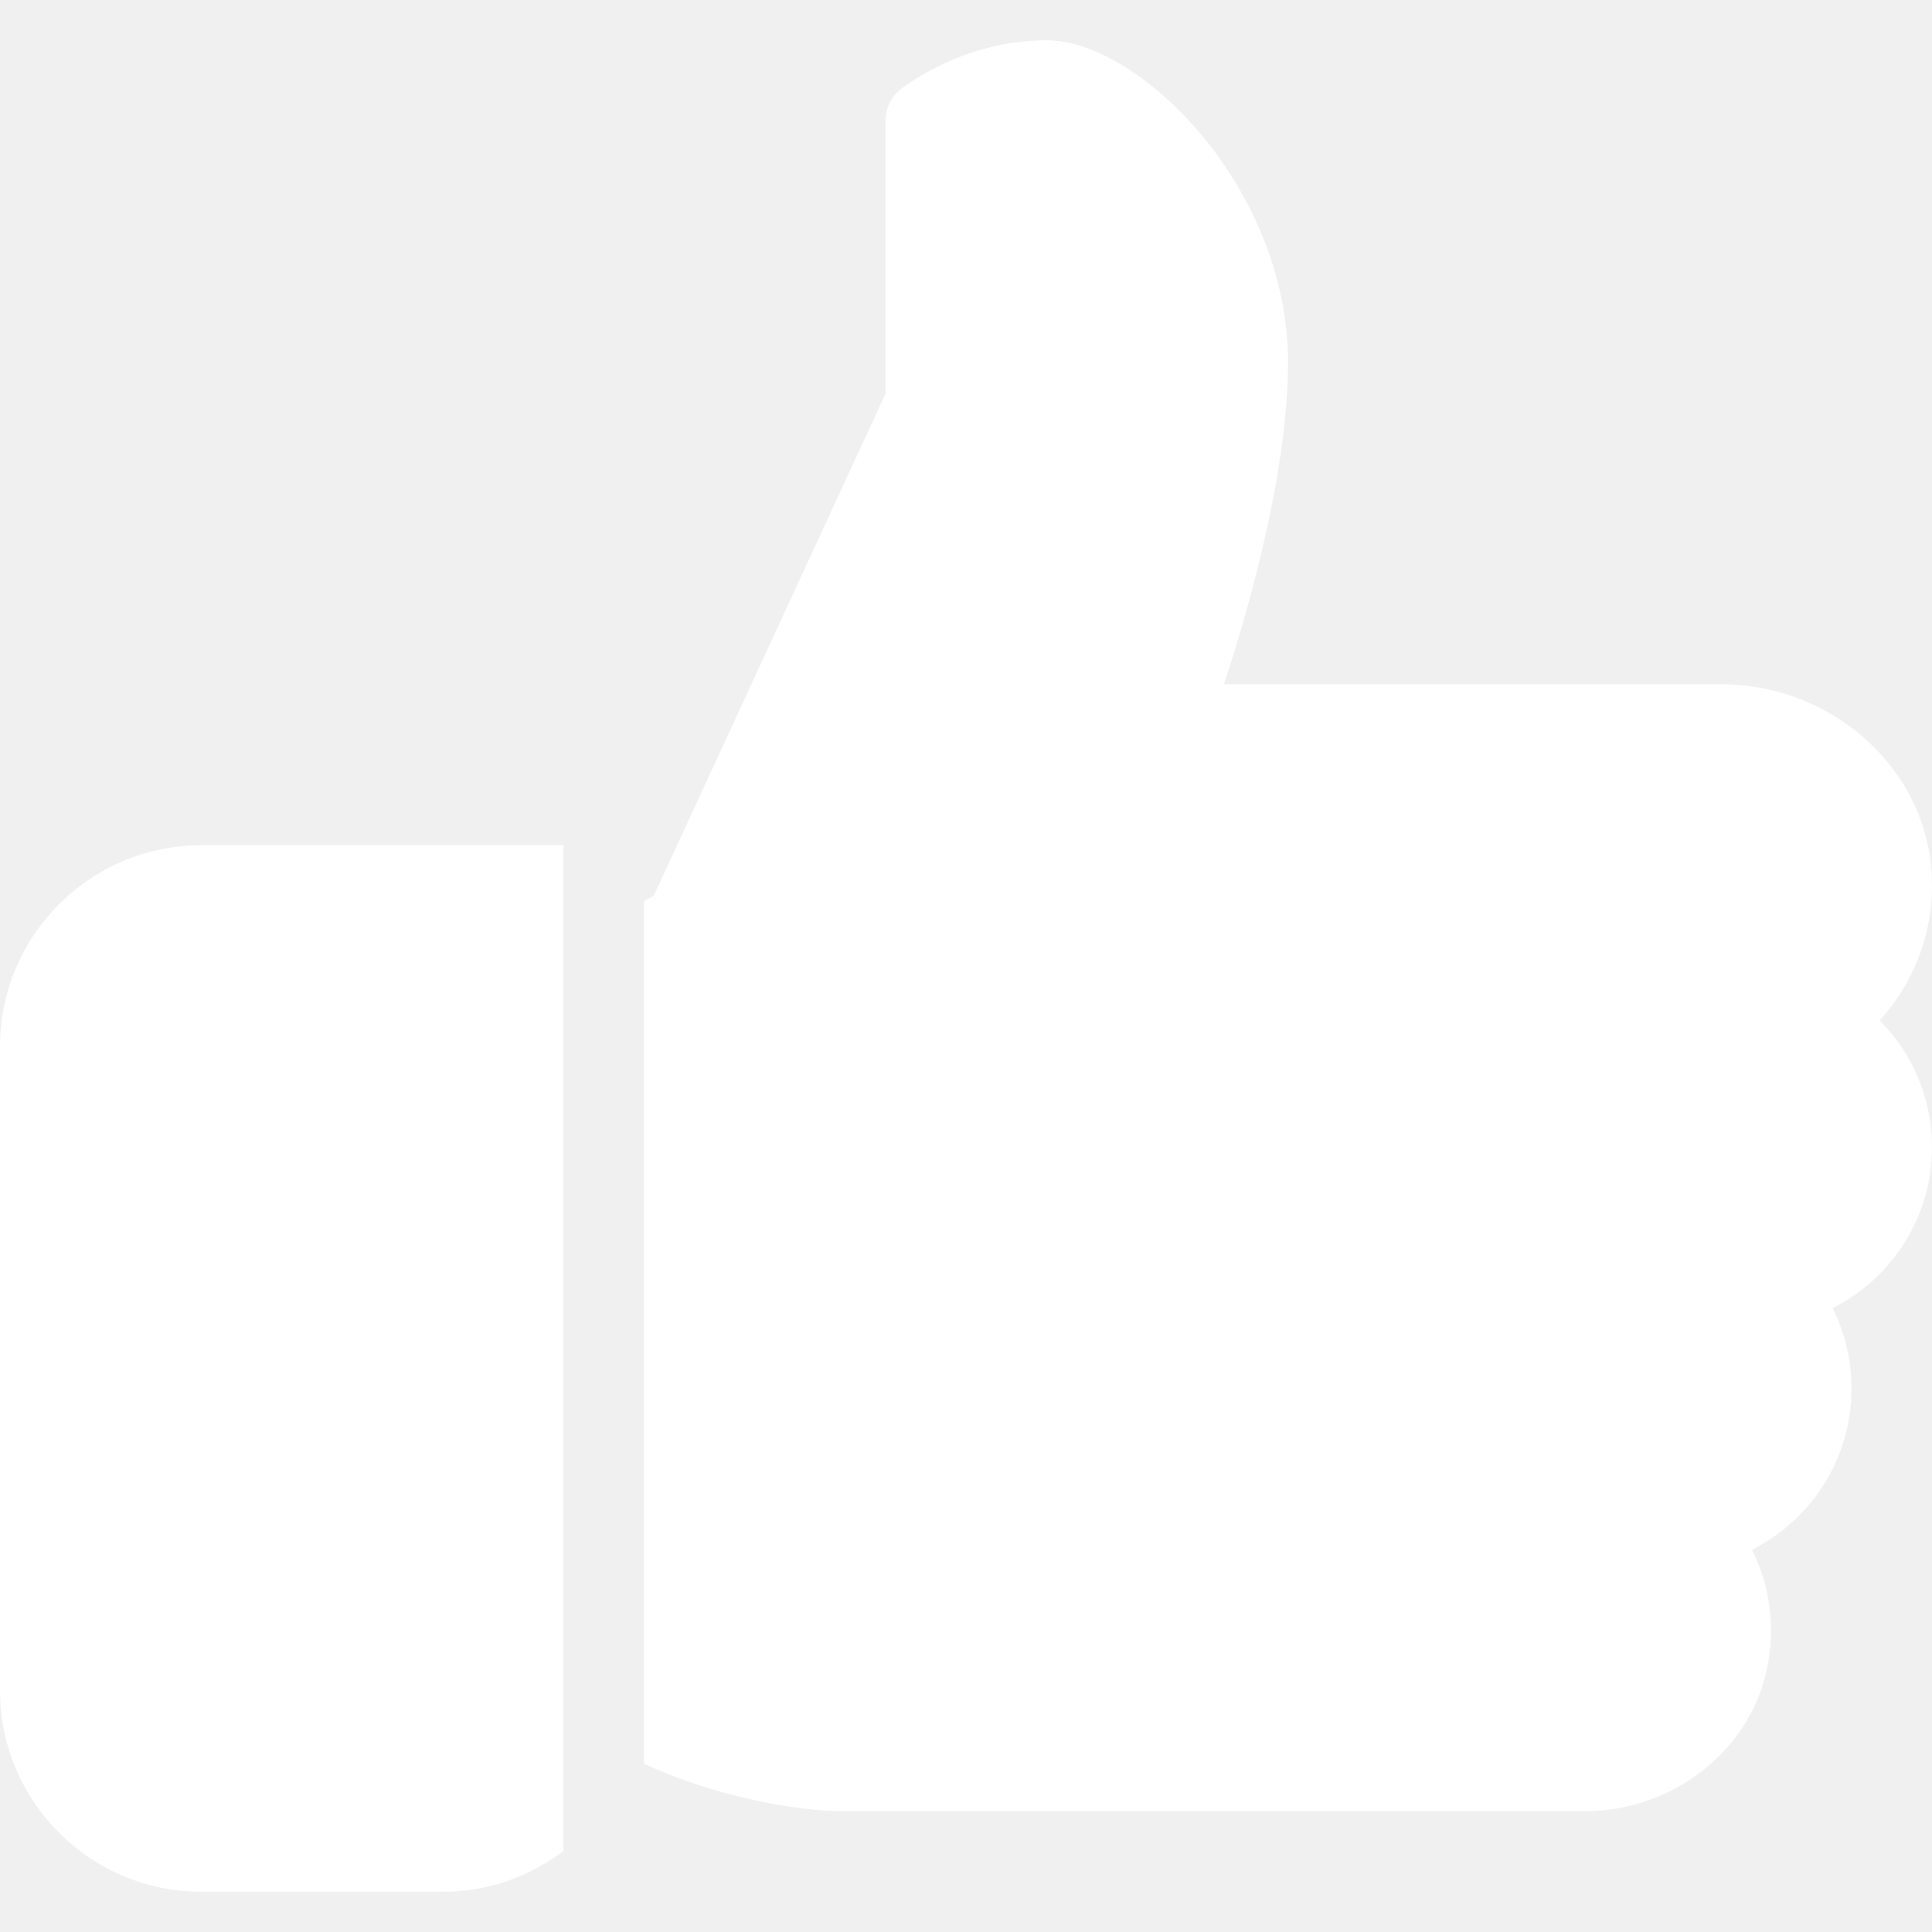
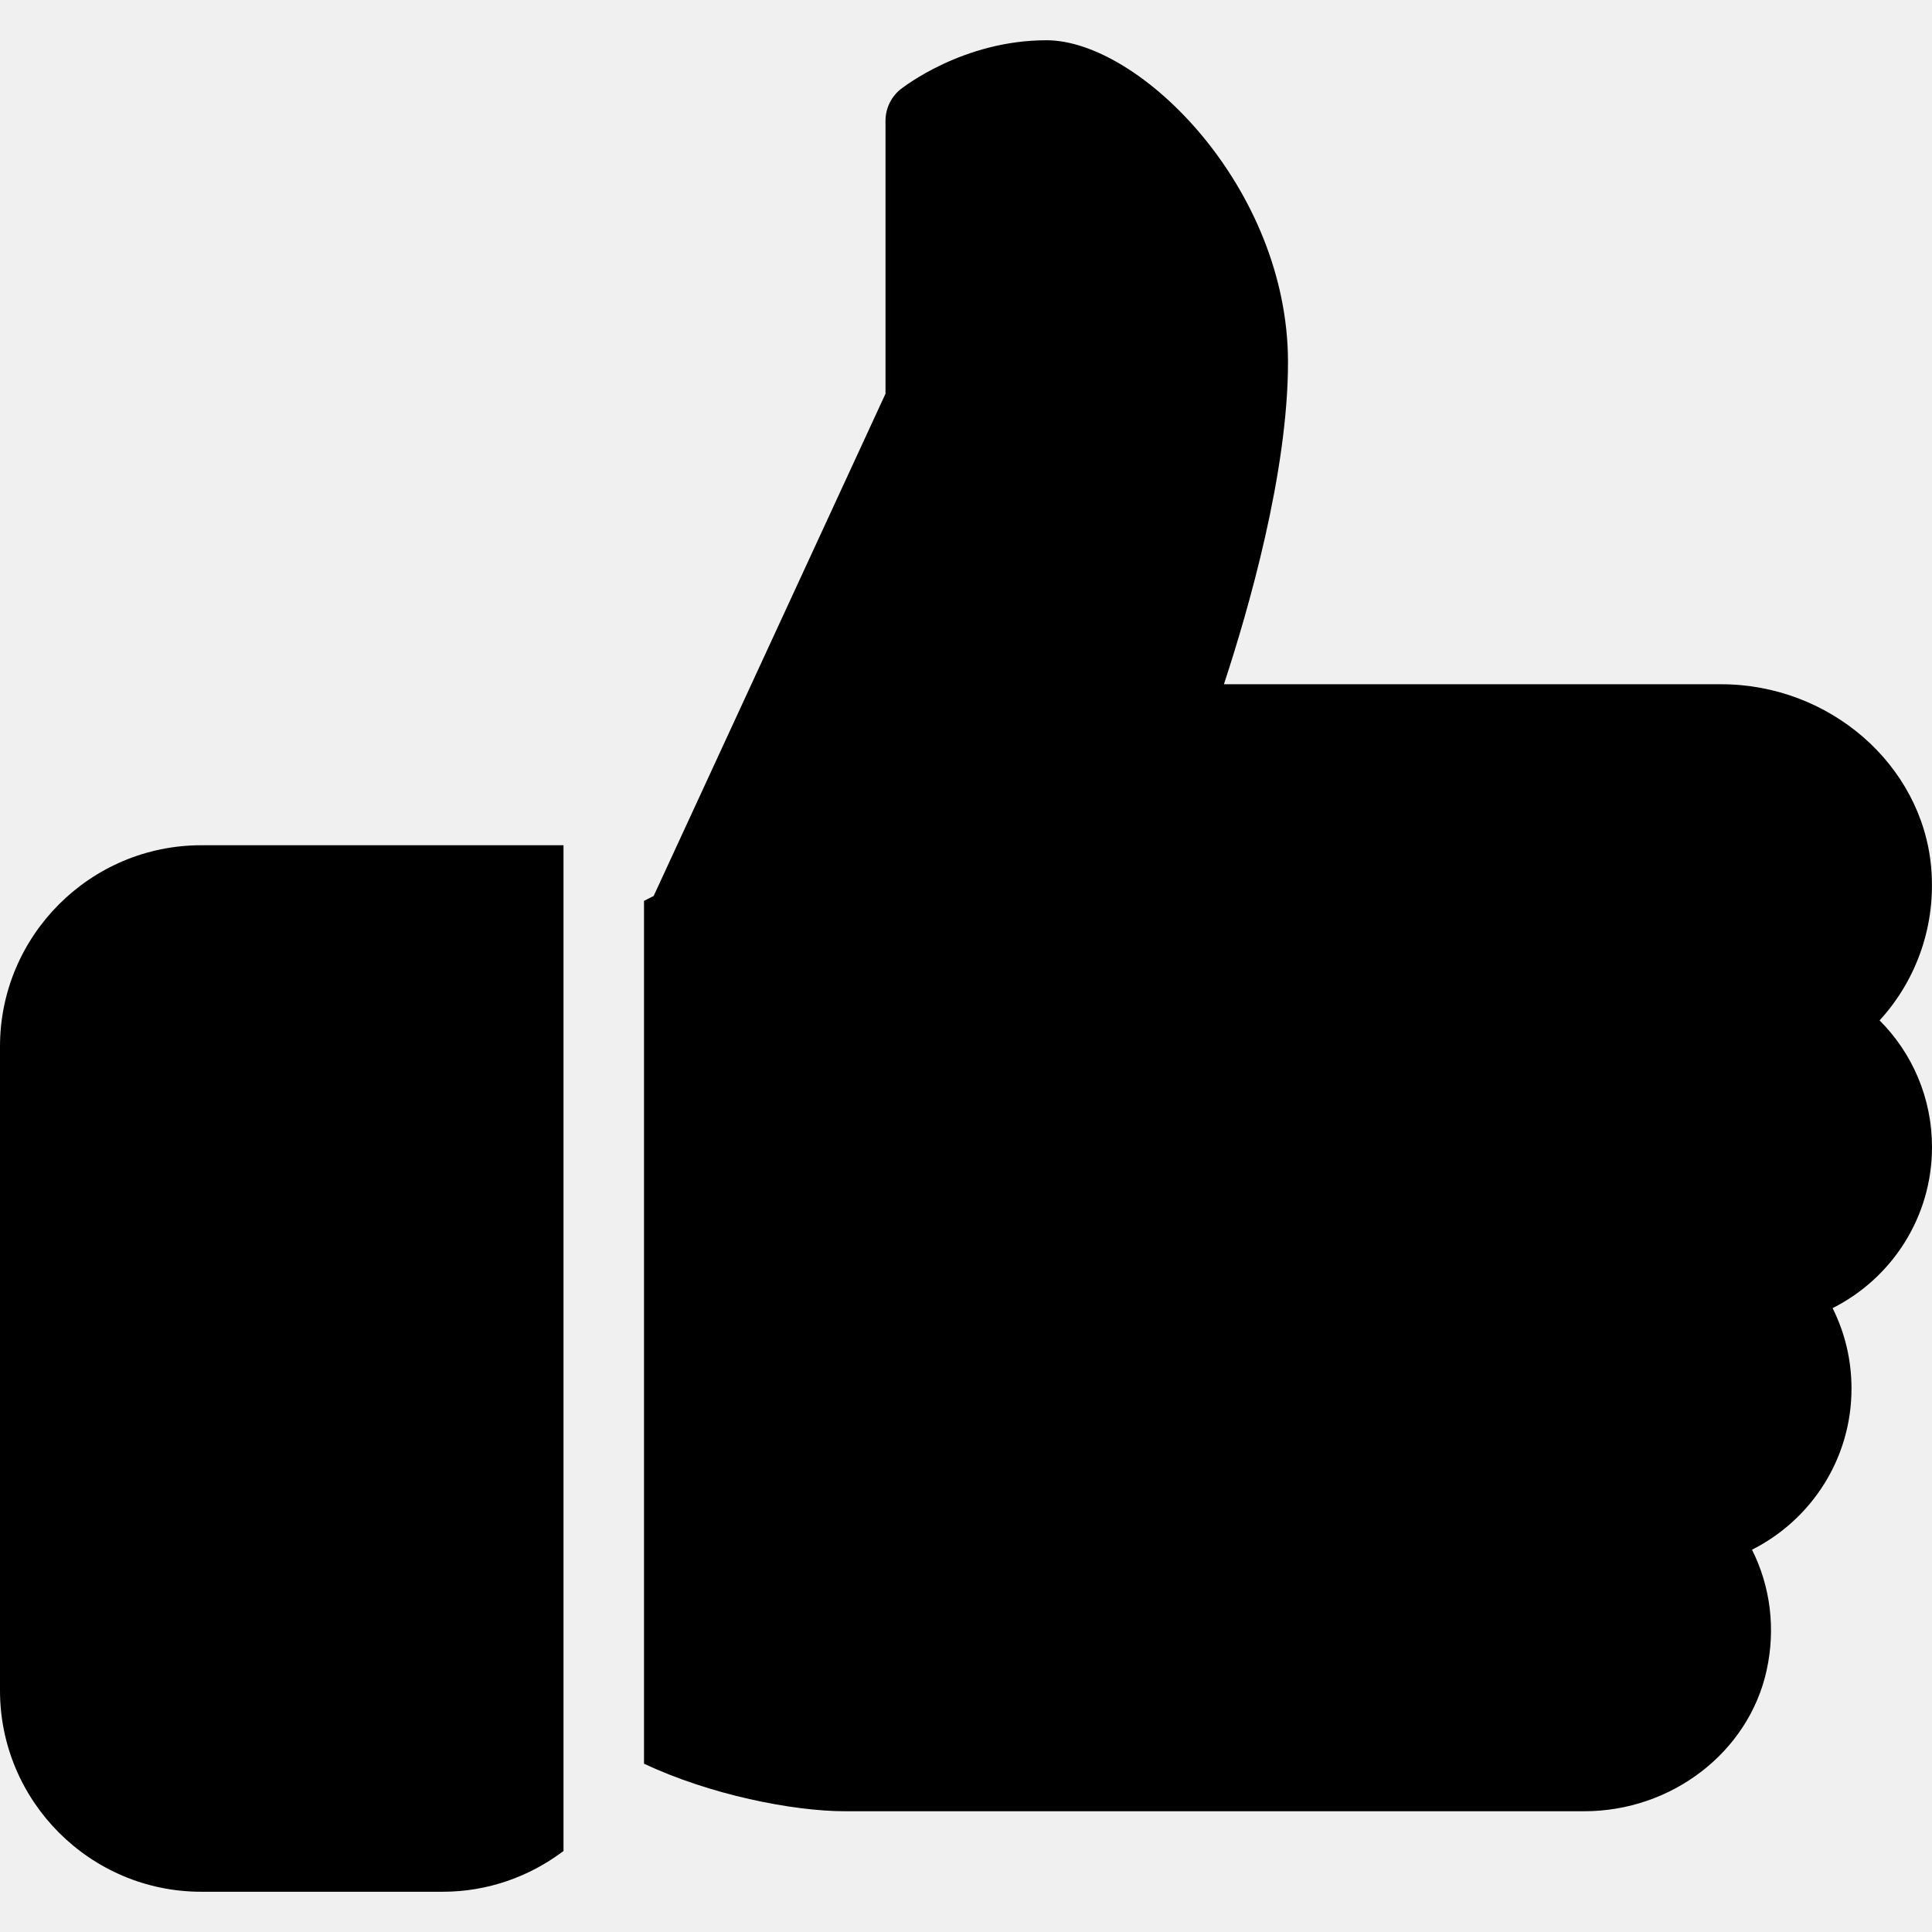
- <svg xmlns="http://www.w3.org/2000/svg" version="1.1" id="Capa_1" x="0px" y="0px" viewBox="0 0 512 512" style="enable-background:new 0 0 512 512;" xml:space="preserve" width="512px" height="512px">
+ <svg xmlns="http://www.w3.org/2000/svg" version="1.1" id="Capa_1" x="0px" y="0px" viewBox="0 0 512 512" style="enable-background:new 0 0 512 512;" xml:space="preserve">
  <g>
    <g>
-       <path d="M53.333,224C23.936,224,0,247.936,0,277.333V448c0,29.397,23.936,53.333,53.333,53.333h64    c12.011,0,23.061-4.053,32-10.795V224H53.333z" fill="#FFFFFF" />
+       <path d="M53.333,224C23.936,224,0,247.936,0,277.333V448c0,29.397,23.936,53.333,53.333,53.333h64    c12.011,0,23.061-4.053,32-10.795V224H53.333z" />
    </g>
  </g>
  <g>
    <g>
-       <path d="M512,304c0-12.821-5.077-24.768-13.888-33.579c9.963-10.901,15.04-25.515,13.653-40.725    c-2.496-27.115-26.923-48.363-55.637-48.363H324.352c6.528-19.819,16.981-56.149,16.981-85.333c0-46.272-39.317-85.333-64-85.333    c-22.165,0-37.995,12.48-38.677,12.992c-2.517,2.027-3.989,5.099-3.989,8.341v72.341l-61.44,133.099l-2.56,1.301v228.651    C188.032,475.584,210.005,480,224,480h195.819c23.232,0,43.563-15.659,48.341-37.269c2.453-11.115,1.024-22.315-3.861-32.043    c15.765-7.936,26.368-24.171,26.368-42.688c0-7.552-1.728-14.784-5.013-21.333C501.419,338.731,512,322.496,512,304z" fill="#FFFFFF" />
+       <path d="M512,304c0-12.821-5.077-24.768-13.888-33.579c9.963-10.901,15.04-25.515,13.653-40.725    c-2.496-27.115-26.923-48.363-55.637-48.363H324.352c6.528-19.819,16.981-56.149,16.981-85.333c0-46.272-39.317-85.333-64-85.333    c-22.165,0-37.995,12.48-38.677,12.992c-2.517,2.027-3.989,5.099-3.989,8.341v72.341l-61.44,133.099l-2.56,1.301v228.651    C188.032,475.584,210.005,480,224,480h195.819c23.232,0,43.563-15.659,48.341-37.269c2.453-11.115,1.024-22.315-3.861-32.043    c15.765-7.936,26.368-24.171,26.368-42.688c0-7.552-1.728-14.784-5.013-21.333C501.419,338.731,512,322.496,512,304z" />
    </g>
  </g>
  <g>
</g>
  <g>
</g>
  <g>
</g>
  <g>
</g>
  <g>
</g>
  <g>
</g>
  <g>
</g>
  <g>
</g>
  <g>
</g>
  <g>
</g>
  <g>
</g>
  <g>
</g>
  <g>
</g>
  <g>
</g>
  <g>
</g>
</svg>
